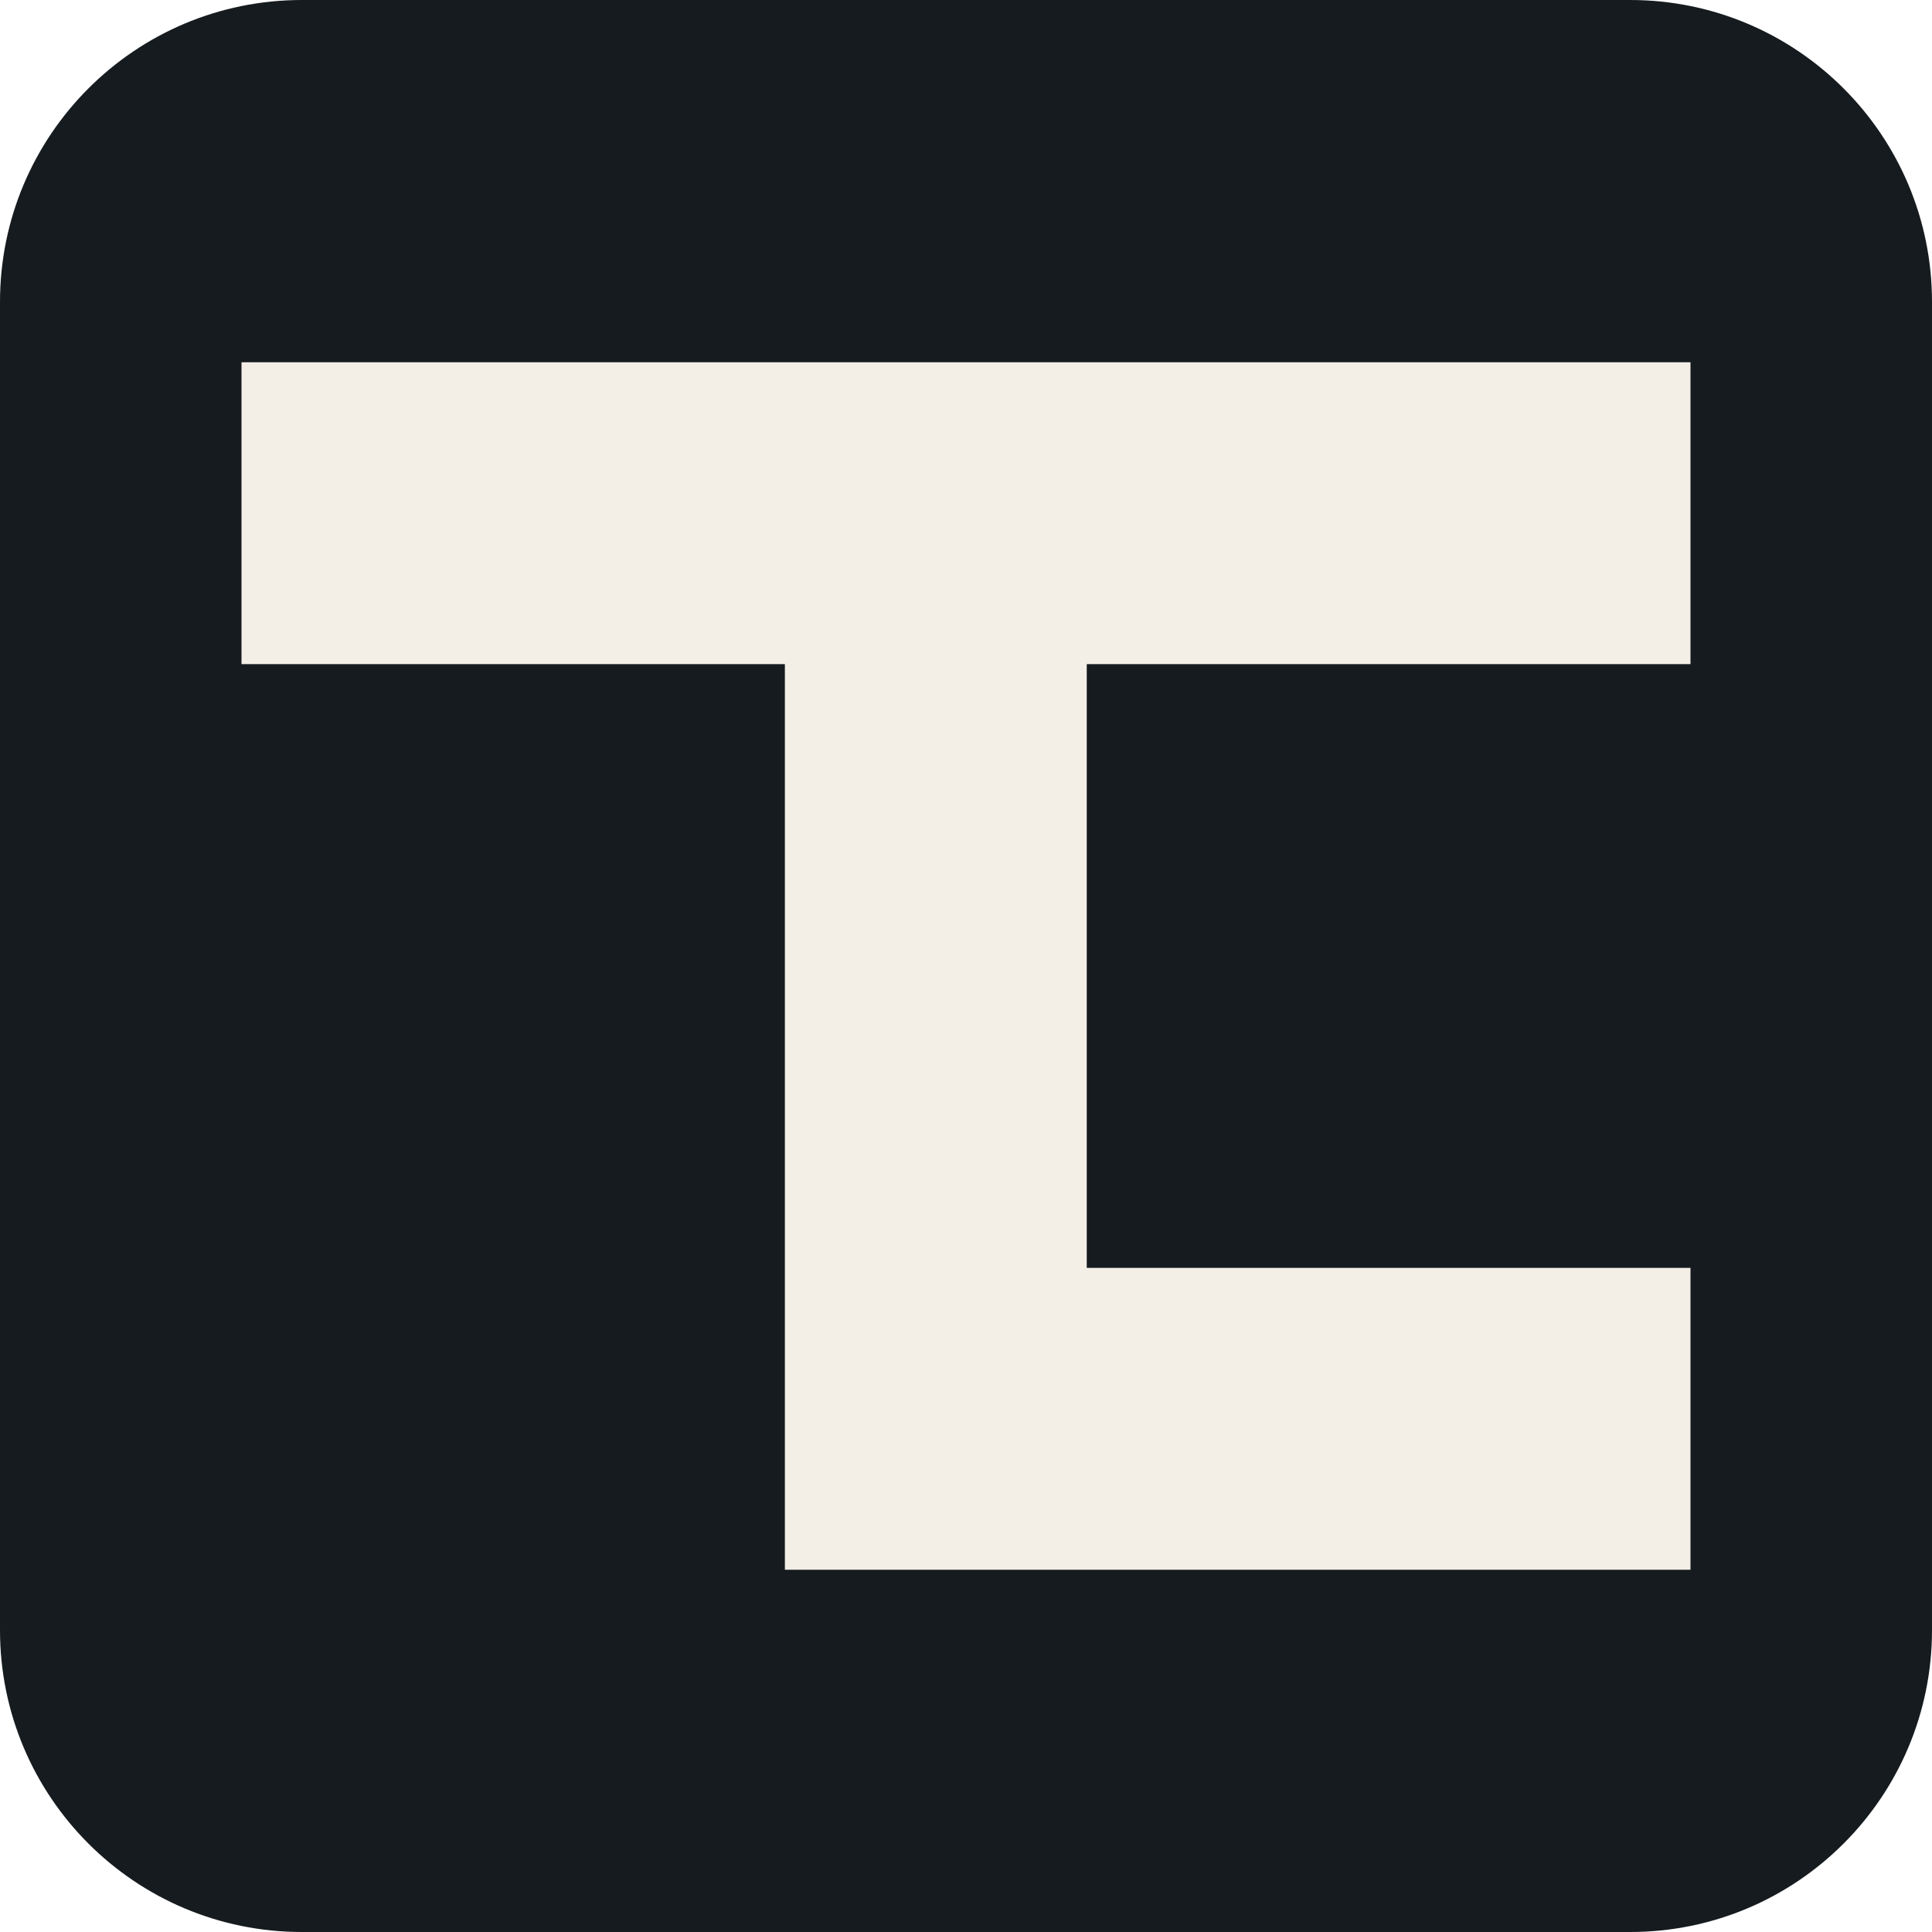
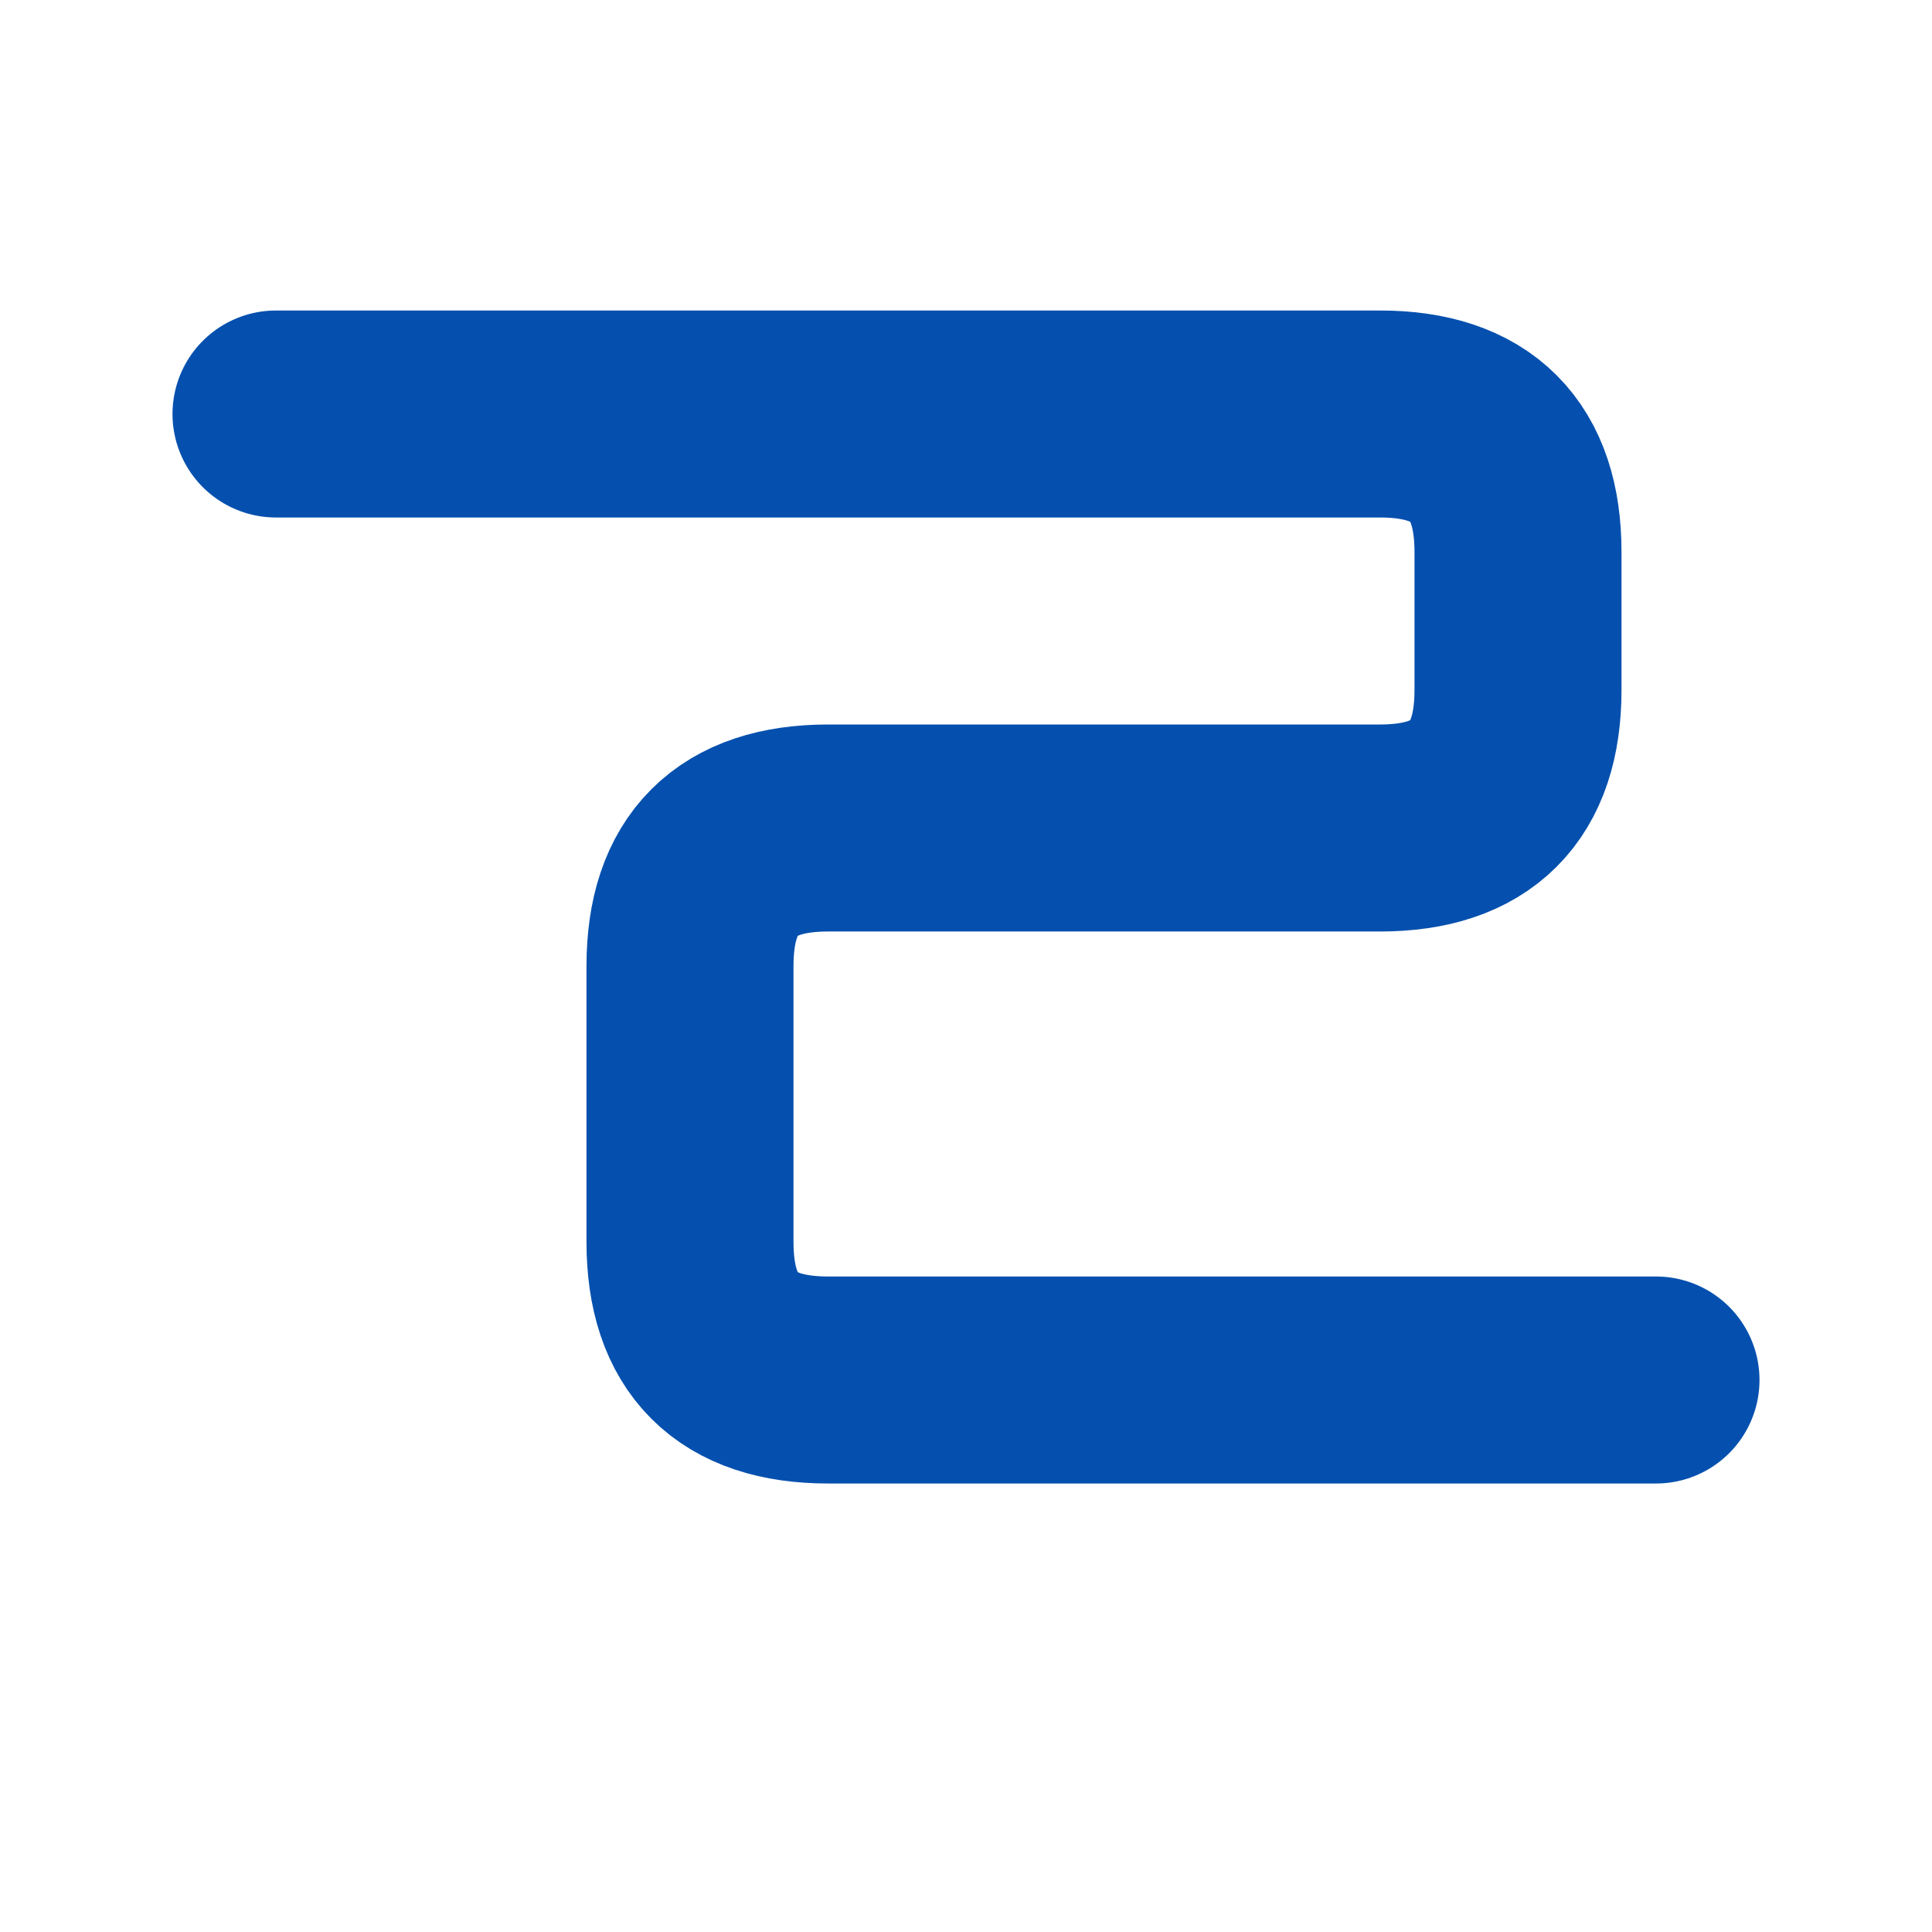
- <svg xmlns="http://www.w3.org/2000/svg" viewBox="0 0 32 32">
-   <rect width="32" height="32" rx="5" fill="#151b1e" />
-   <g color="#f3efe6">
-     <path d="M4 6h24v5H18v10h10v5H13V11H4V6Z" fill="currentColor" />
-   </g>
+ <svg xmlns="http://www.w3.org/2000/svg" viewBox="0 0 56 56" fill="none" role="img" aria-label="Throughline">
+   <path d="M8 12H40Q44 12 44 16V20Q44 24 40 24H24Q20 24 20 28V36Q20 40 24 40H48" stroke="#0550ae" stroke-width="6" stroke-linecap="round" stroke-linejoin="round" />
+   <style>path{stroke:#0550ae}@media(prefers-color-scheme:dark){path{stroke:#58a6ff}}</style>
</svg>
